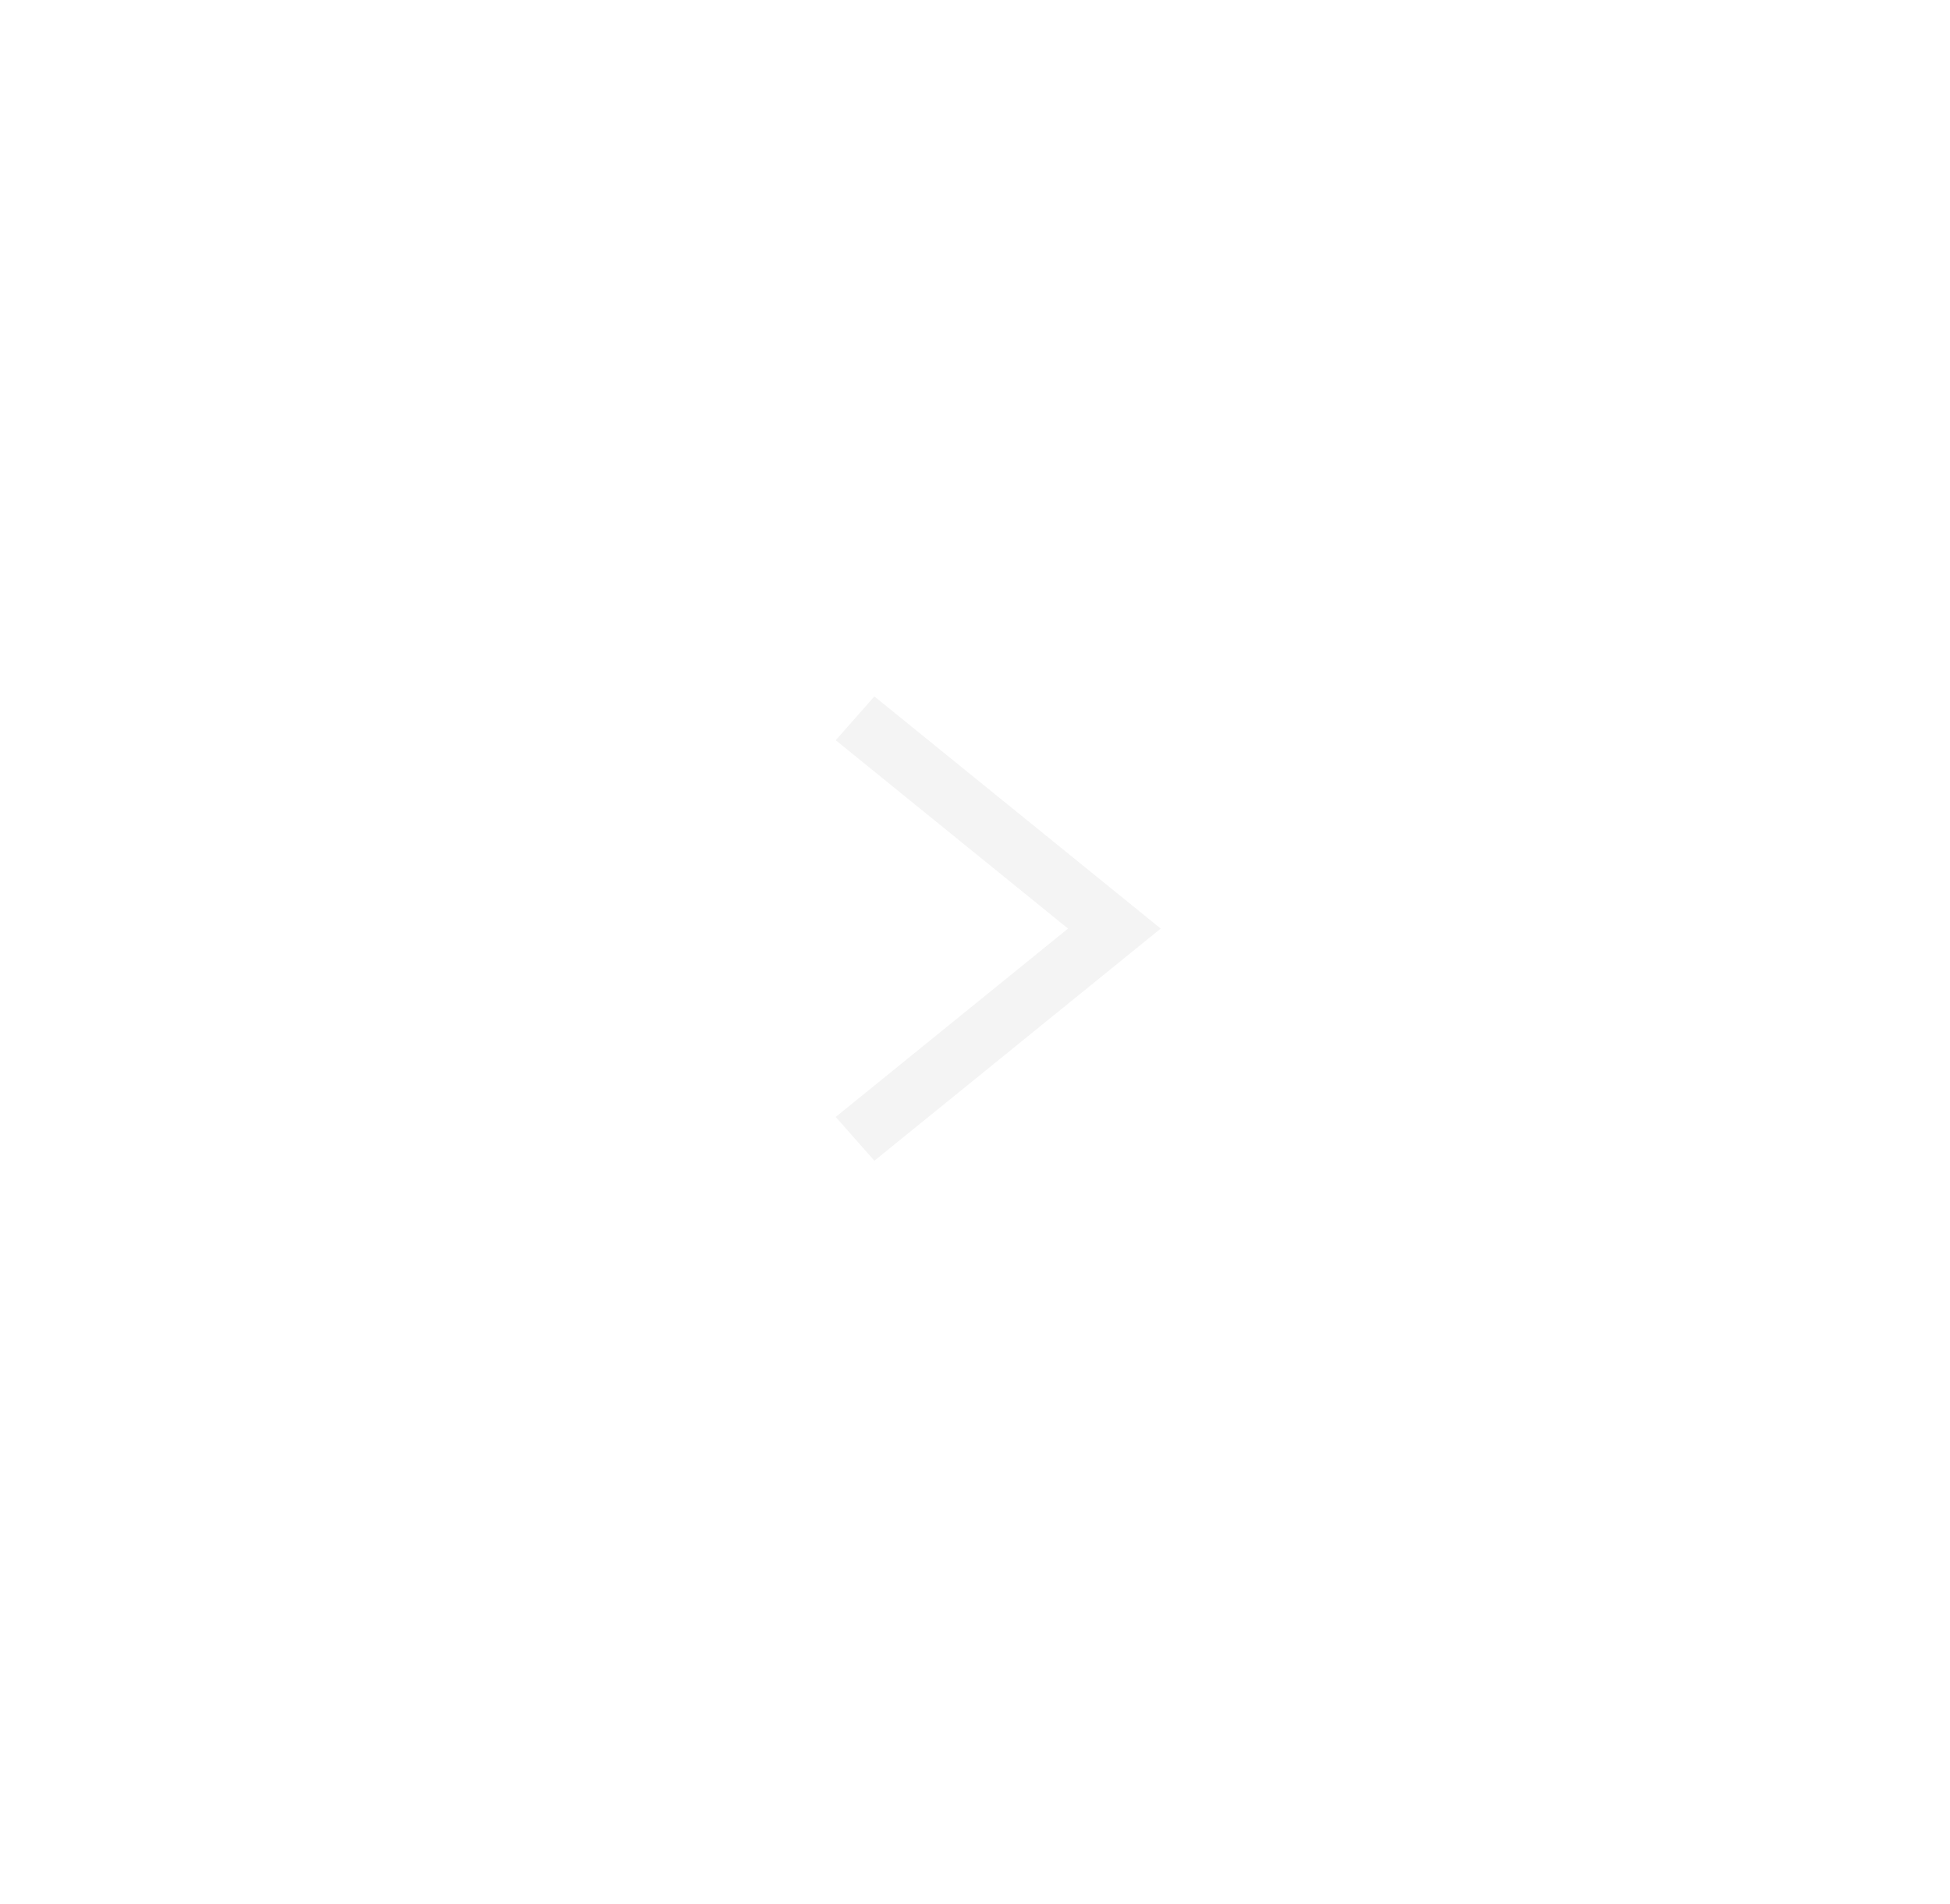
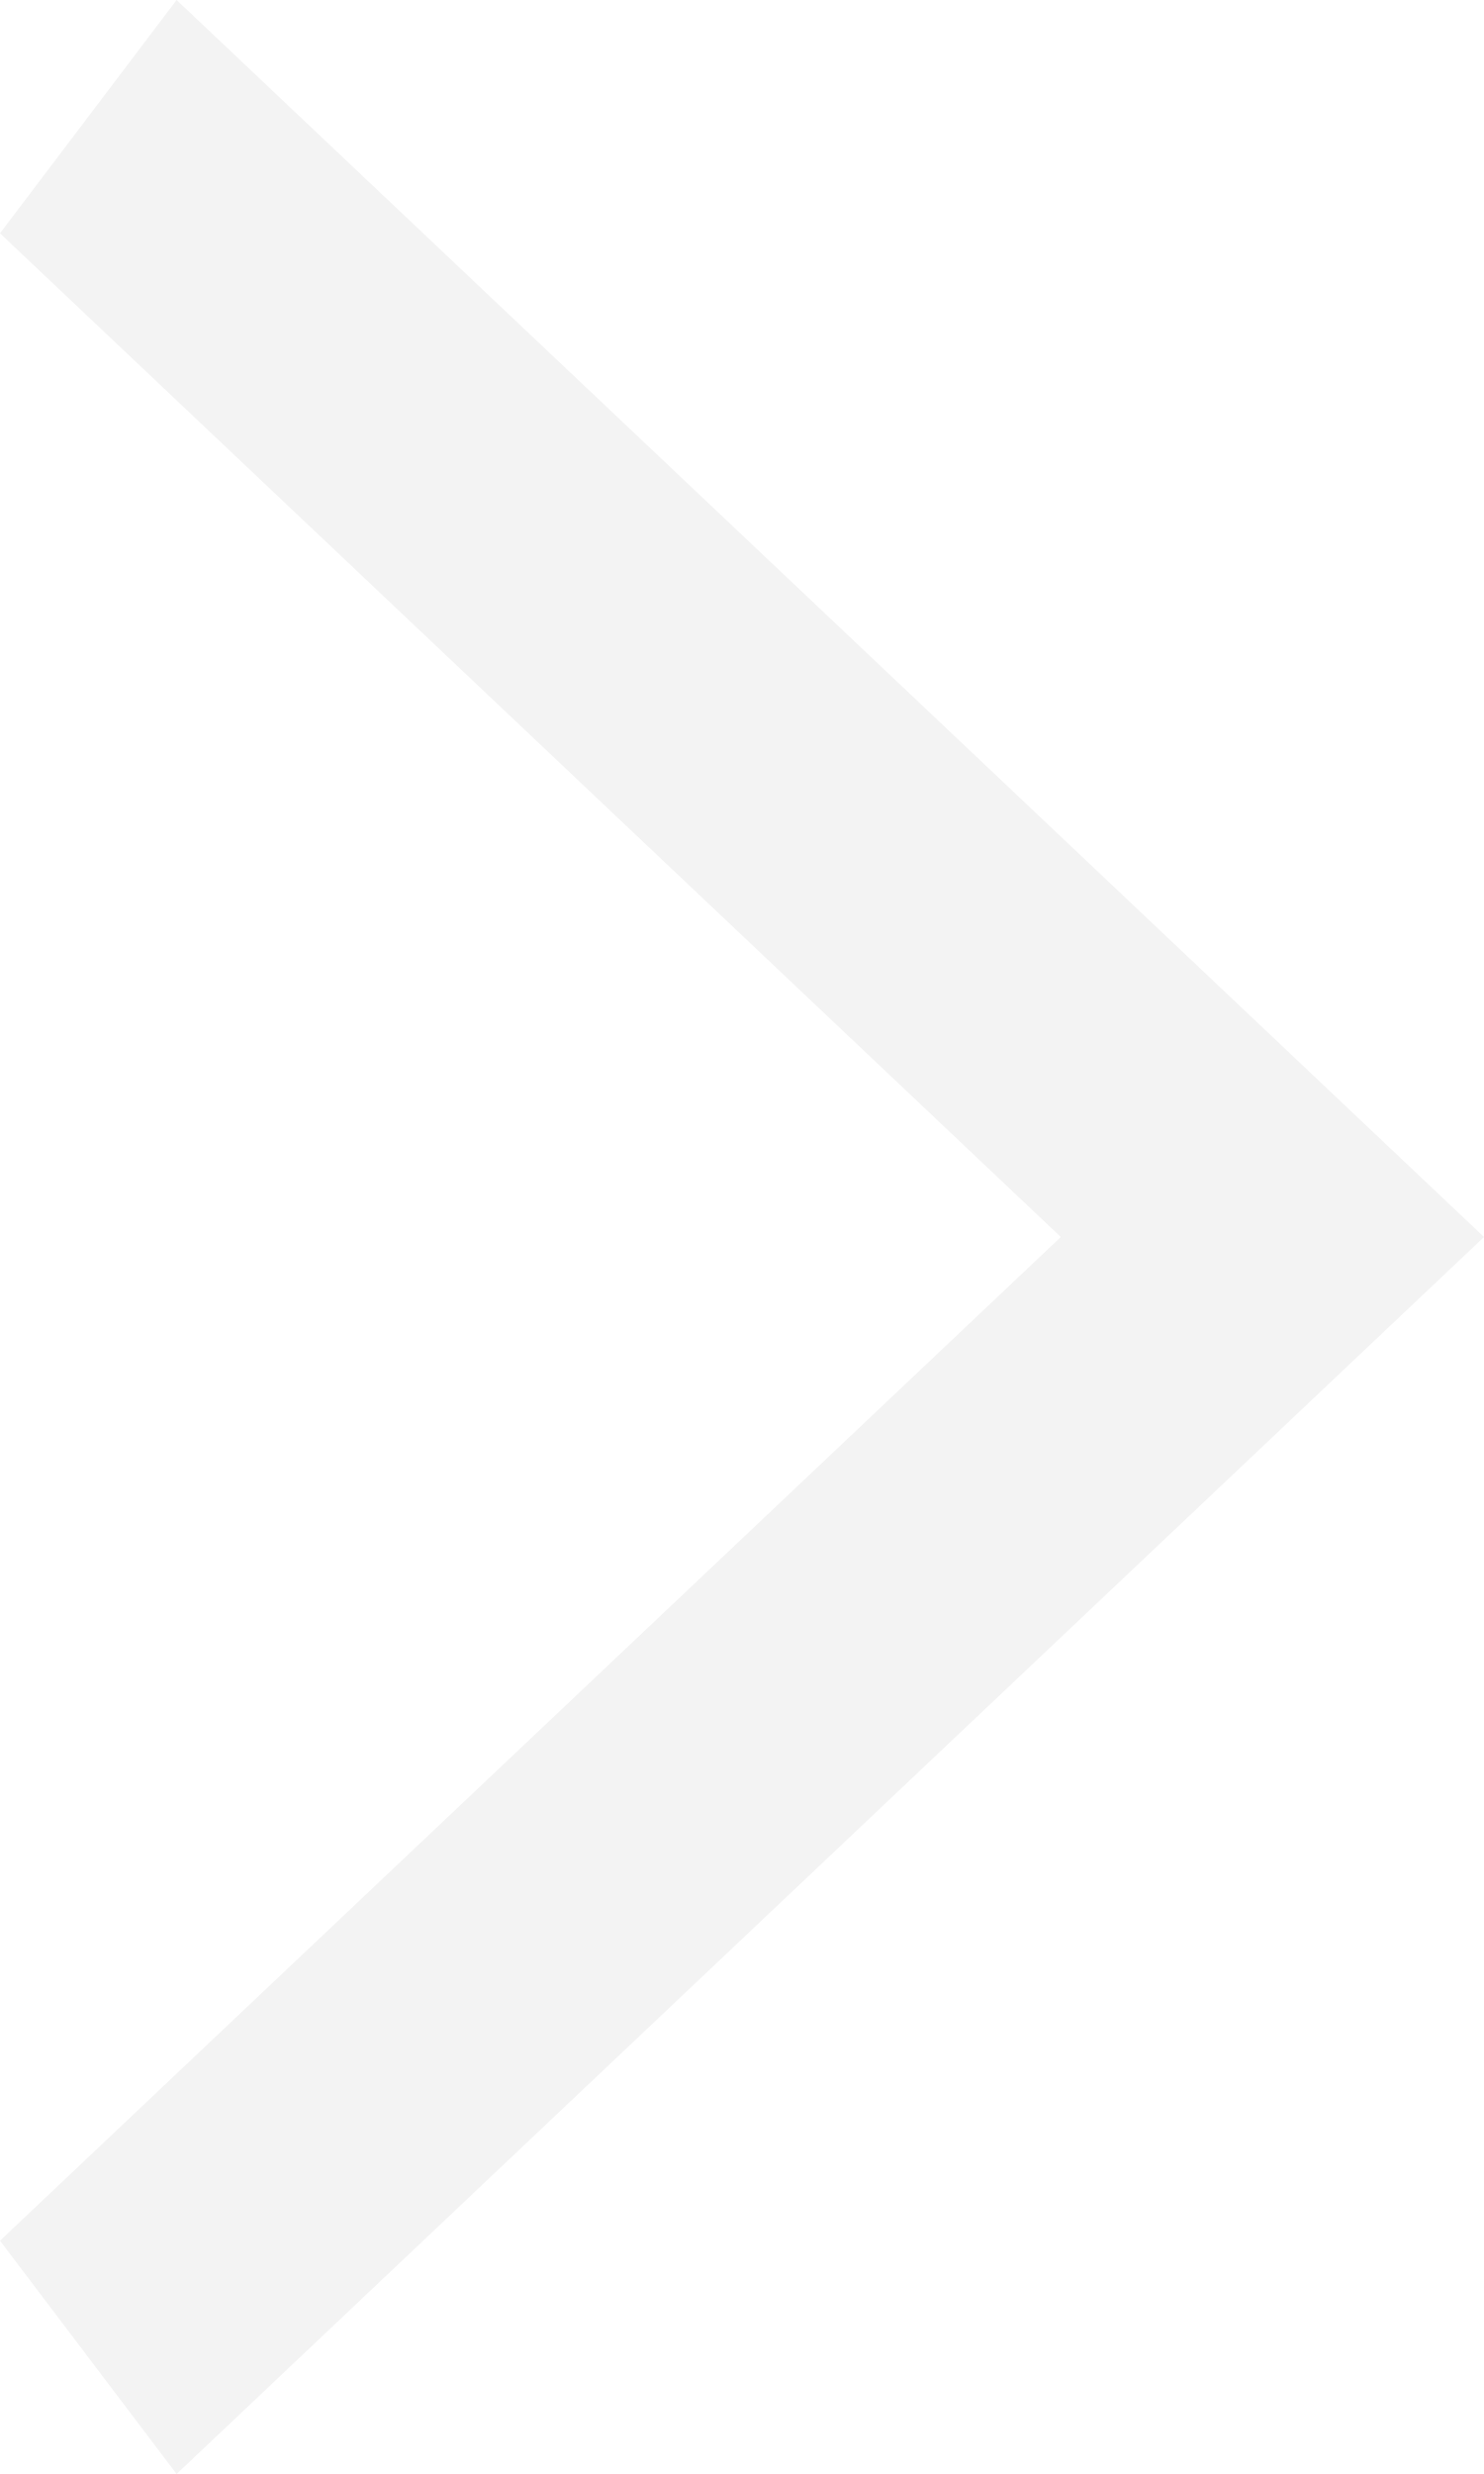
- <svg xmlns="http://www.w3.org/2000/svg" width="42" height="41" viewBox="0 0 42 41" fill="none">
-   <path fill-rule="evenodd" clip-rule="evenodd" d="M23.004 20L18 15.943L18.833 15L25 20L18.833 25L18 24.057L23.004 20Z" fill="#F4F4F4" />
+ <svg xmlns="http://www.w3.org/2000/svg" width="6" height="10" viewBox="0 0 6 10" fill="none">
+   <path fill-rule="evenodd" clip-rule="evenodd" d="M4.289 5L0 0.943L0.714 0L6 5L0.714 10L0 9.057L4.289 5Z" fill="#F3F3F3" />
</svg>
